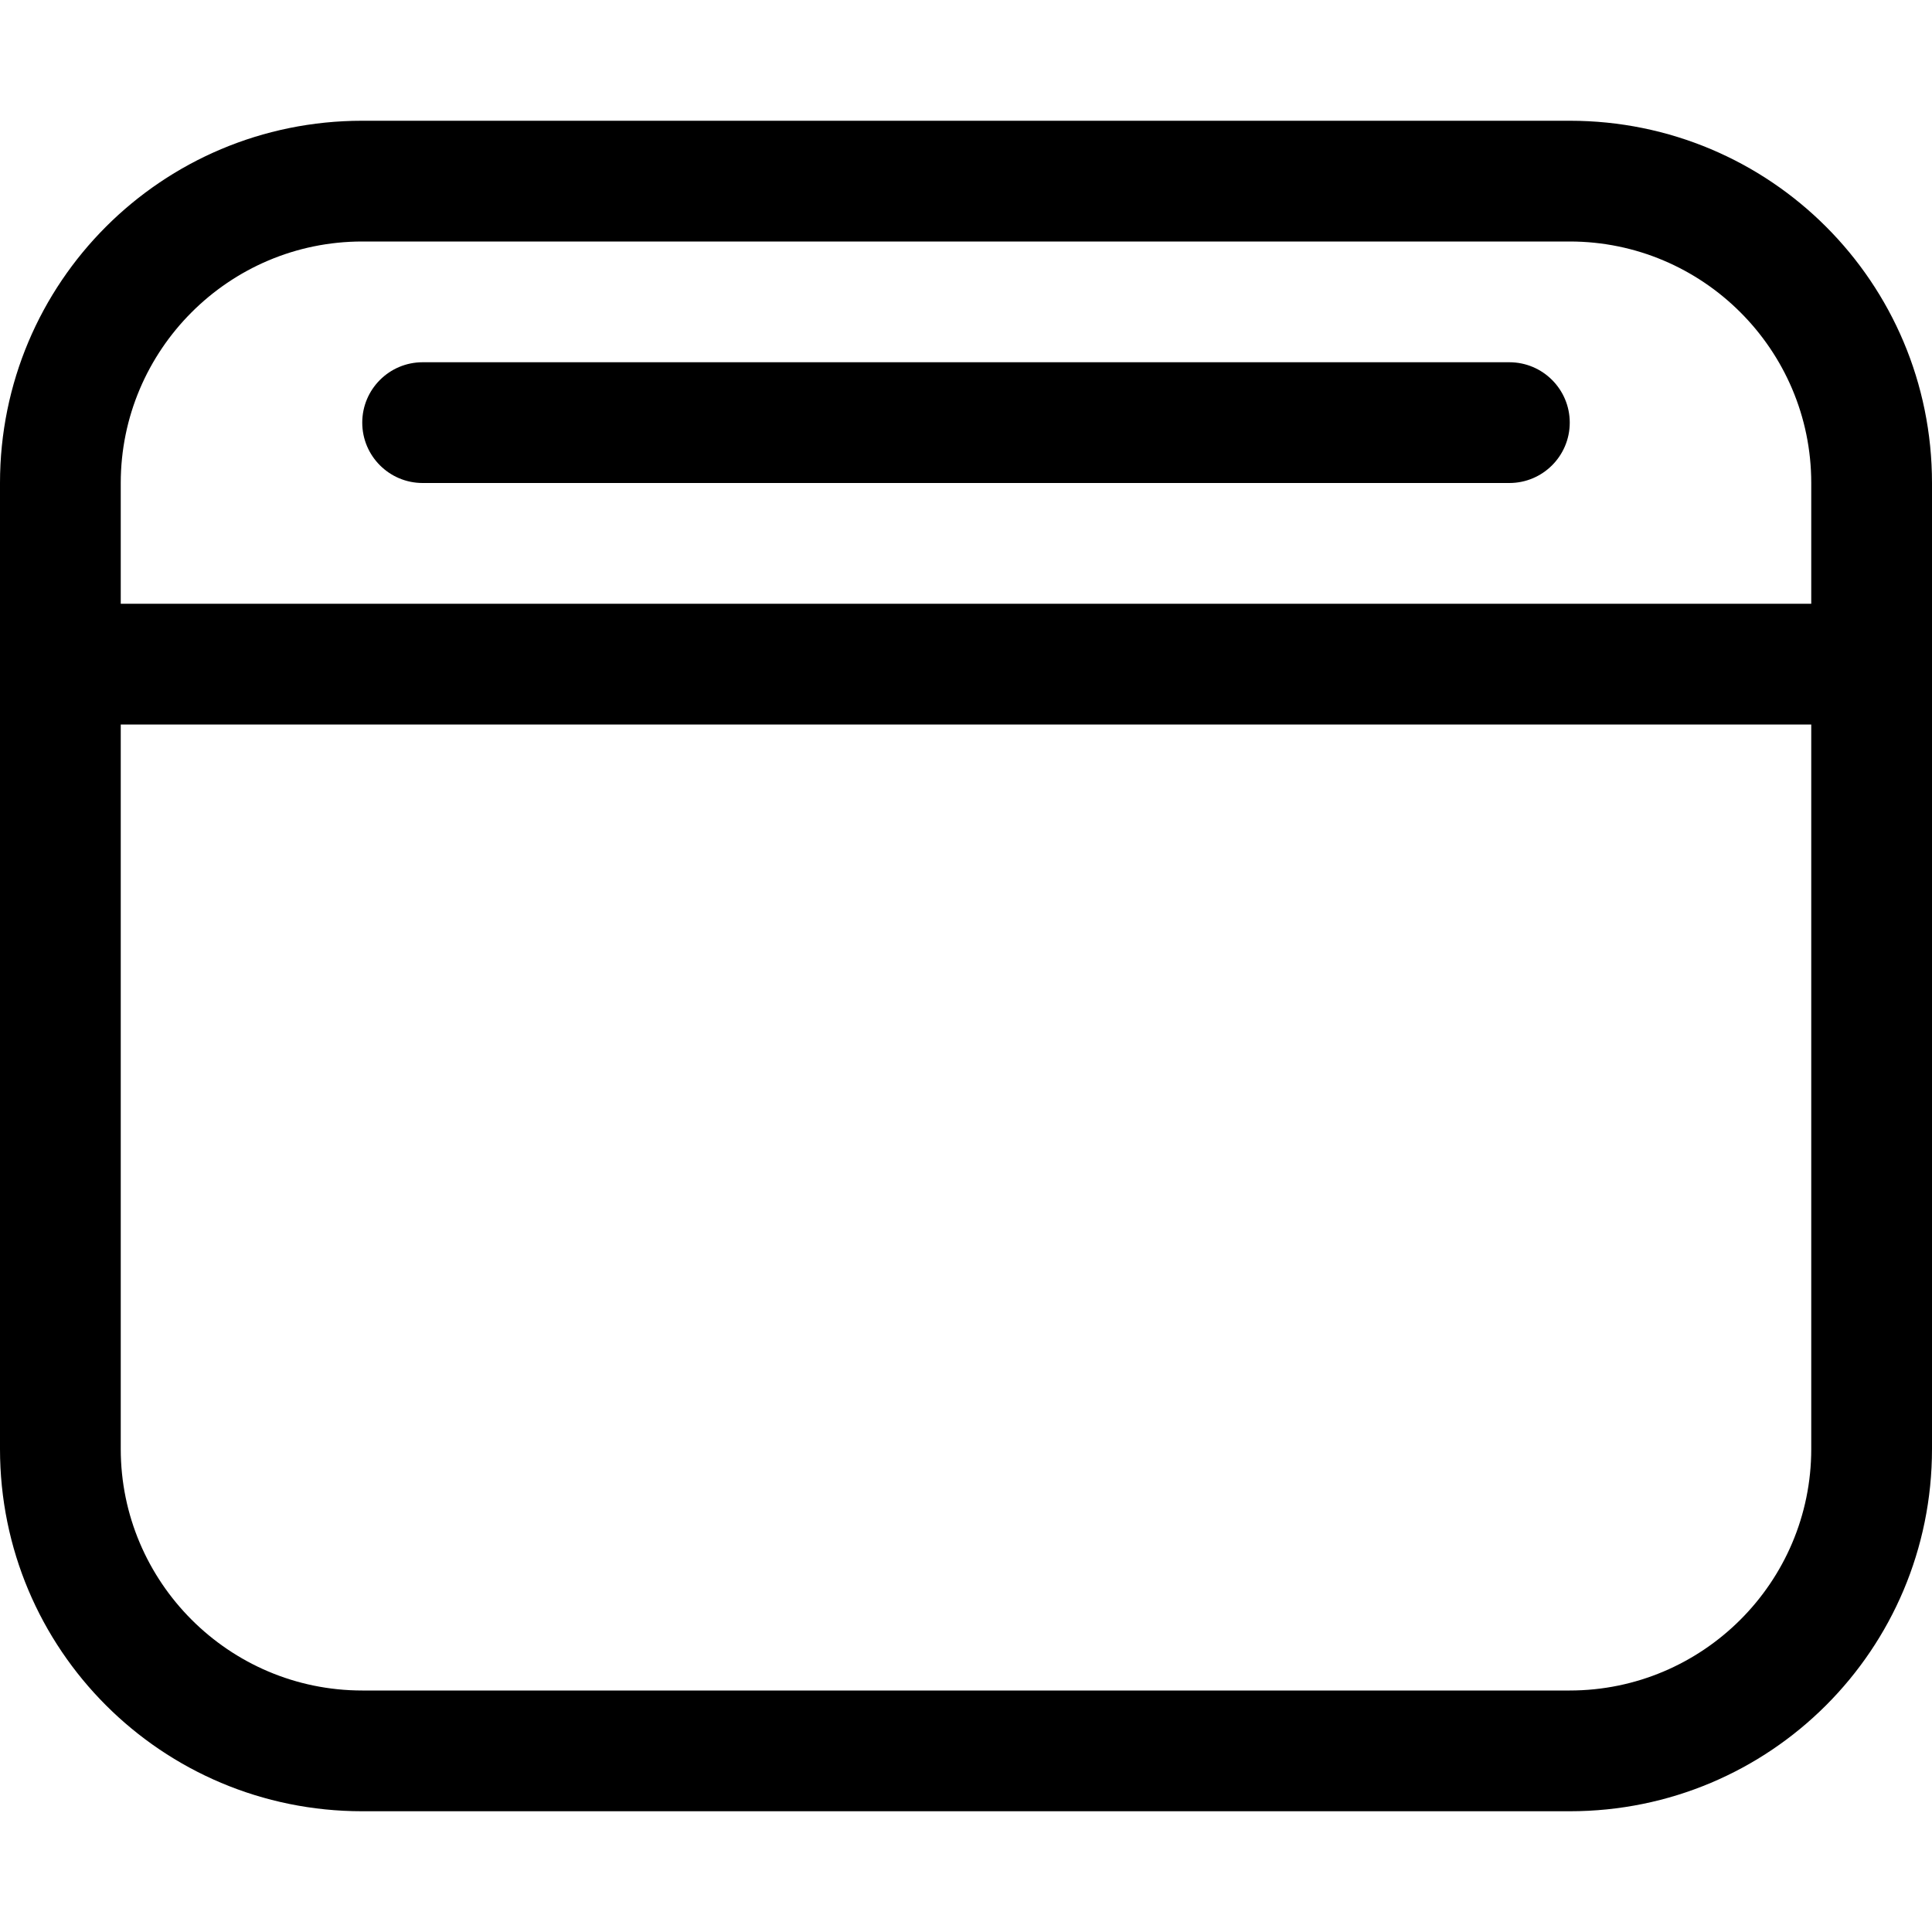
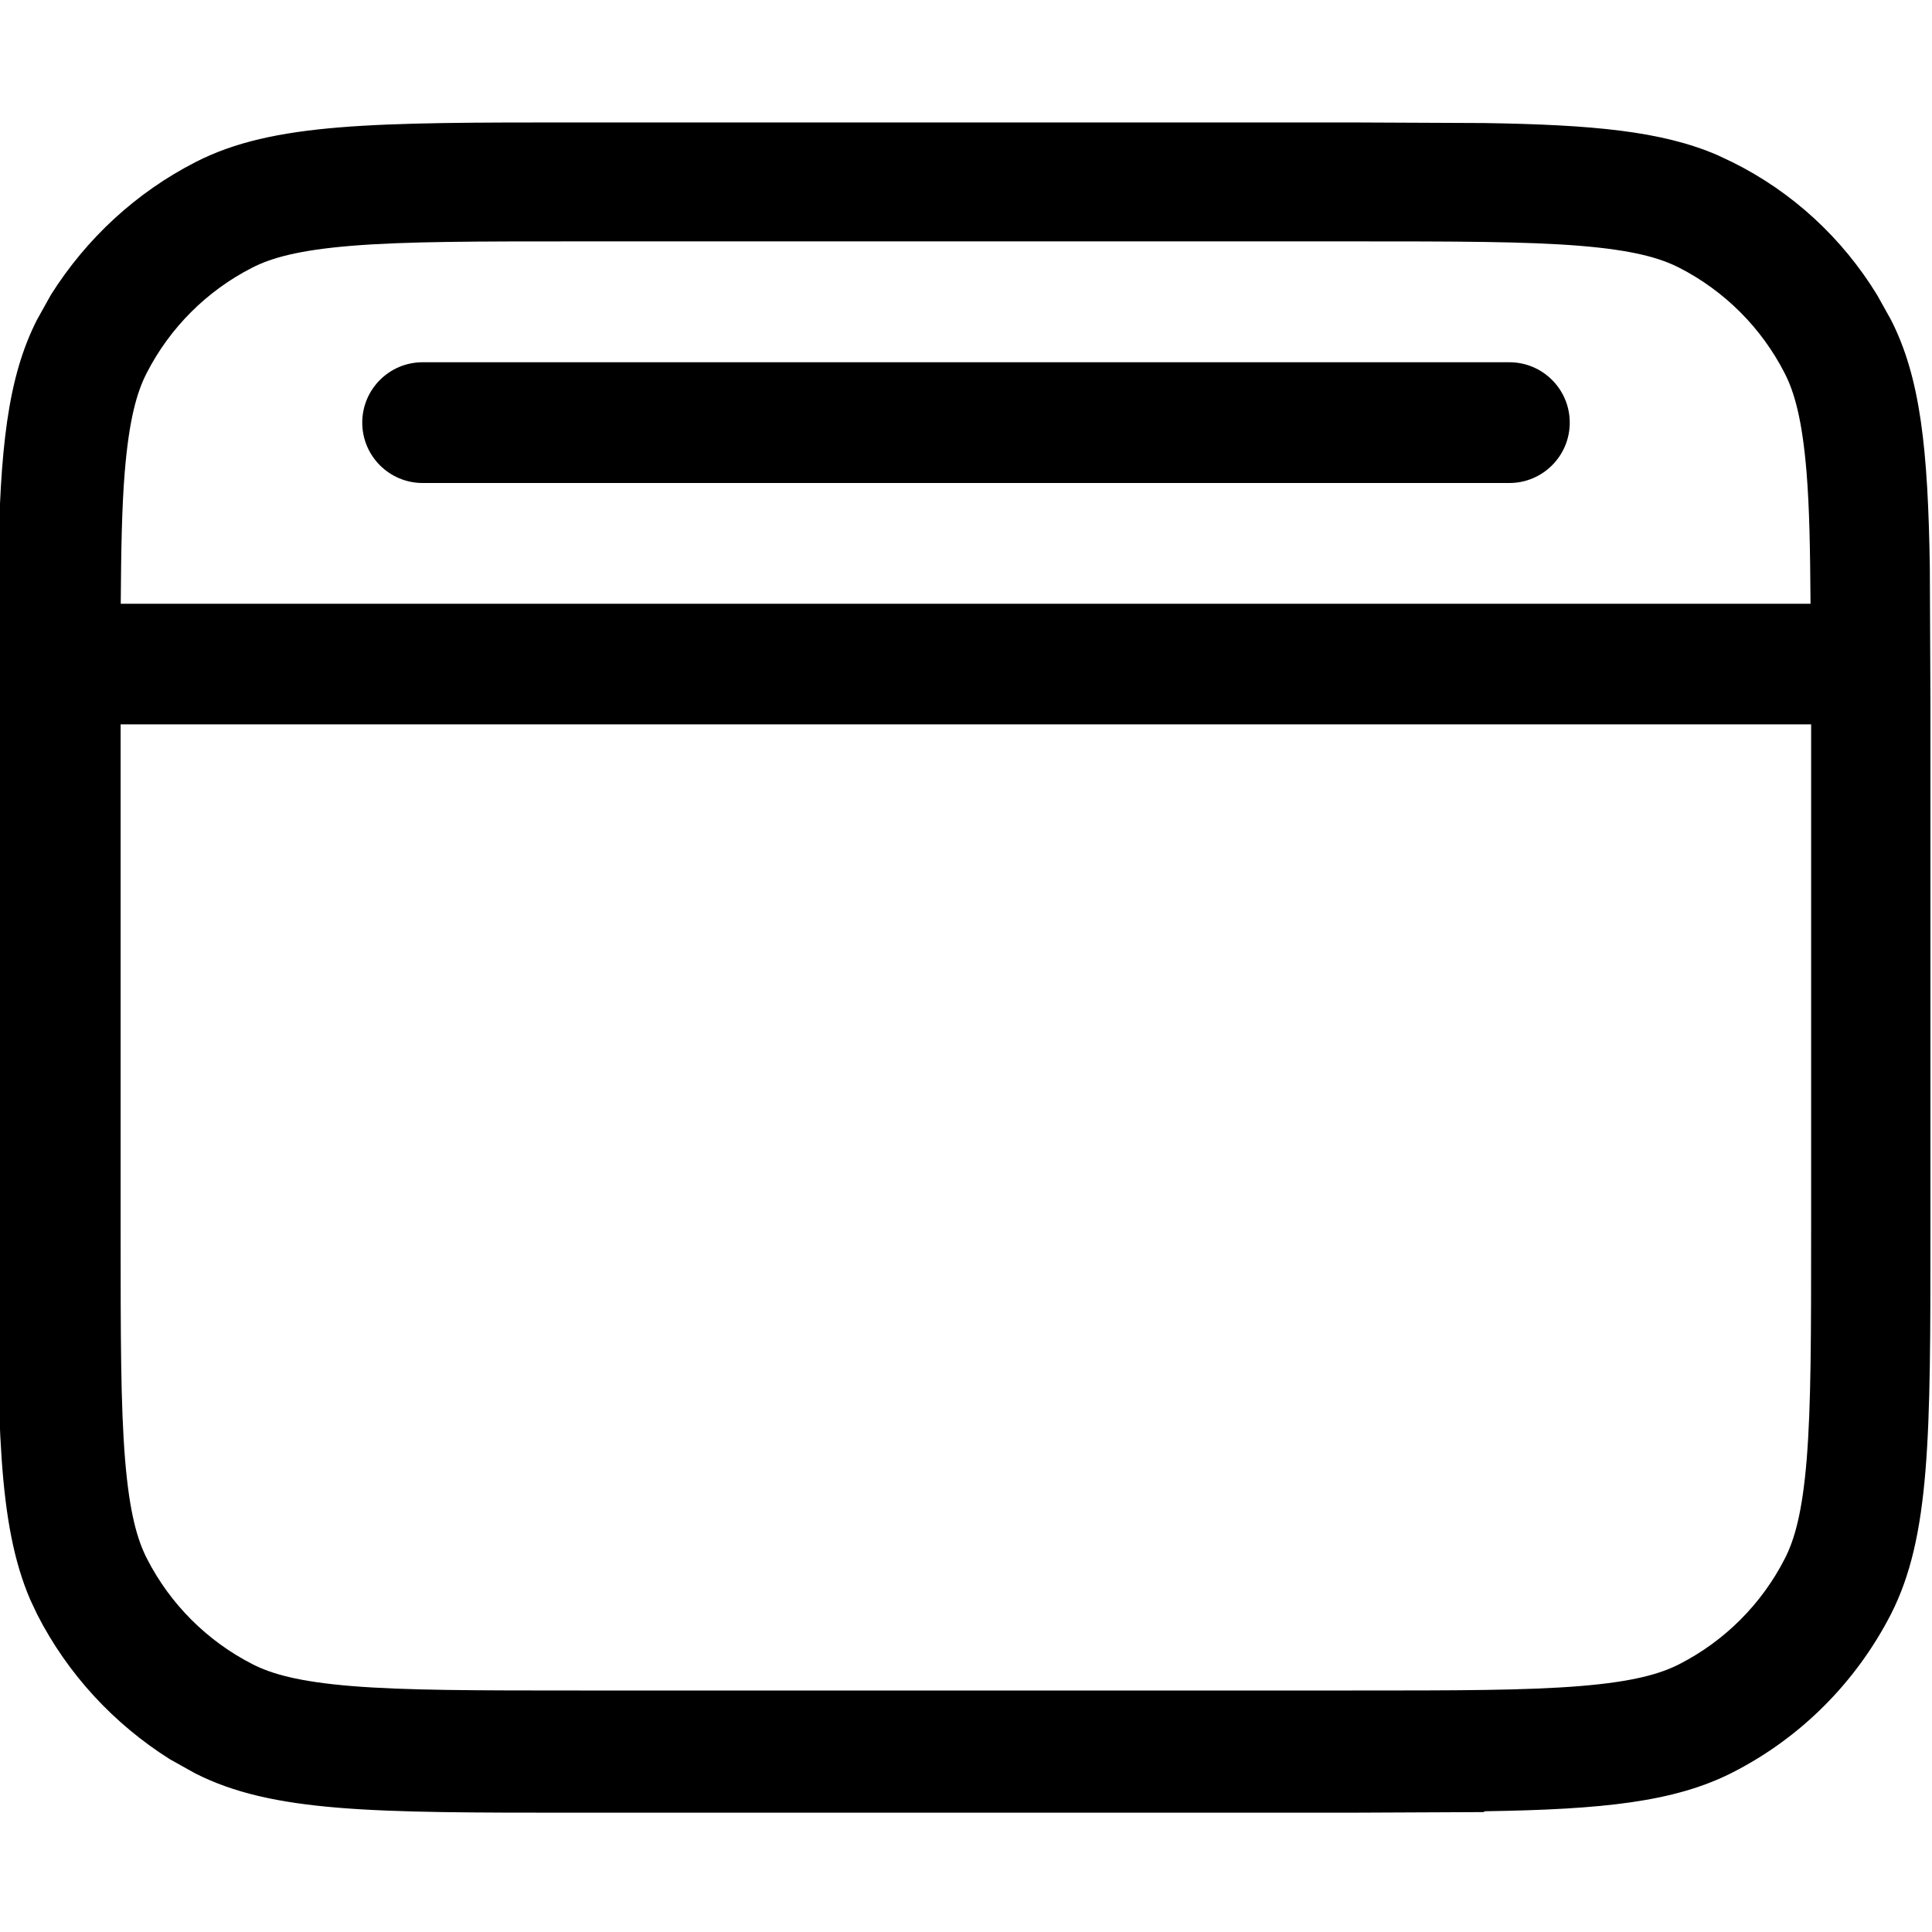
<svg xmlns="http://www.w3.org/2000/svg" viewBox="0 0 16 16">
  <path d="m12.5 4c0.276 0 0.5-0.224 0.5-0.5s-0.224-0.5-0.5-0.5h-9c-0.276 0-0.5 0.224-0.5 0.5s0.224 0.5 0.5 0.5h9z" fill="#000" />
-   <path d="m13 15c1.66 0 3-1.34 3-3v-8c0-1.66-1.34-3-3-3h-10c-1.66 0-3 1.34-3 3l-6.99e-7 8c-1.45e-7 1.66 1.34 3 3 3h10zm-10-1h10c1.1 0 2-0.895 2-2v-6h-14v6c0 1.1 0.895 2 2 2zm12-10v1h-14v-1c0-1.1 0.895-2 2-2h10c1.1 0 2 0.895 2 2z" clip-rule="evenodd" fill="#000" fill-rule="evenodd" />
+   <path d="m12.3 15c0.975-0.015 1.57-0.077 2.05-0.322 0.564-0.288 1.02-0.746 1.31-1.31 0.327-0.642 0.327-1.48 0.327-3.16v-4.4l-0.005-1.11c-0.015-0.975-0.077-1.57-0.322-2.05l-0.115-0.206c-0.288-0.47-0.701-0.853-1.2-1.1l-0.123-0.058c-0.46-0.198-1.03-0.251-1.93-0.265l-1.11-0.005h-6.4c-1.68 0-2.52 1.8e-4 -3.16 0.327-0.494 0.252-0.907 0.635-1.2 1.1l-0.115 0.206c-0.245 0.481-0.307 1.07-0.322 2.05l-0.005 1.11v4.4c4.63e-10 1.58 6.85e-5 2.41 0.27 3.04l0.058 0.123c0.252 0.494 0.635 0.907 1.1 1.2l0.206 0.115c0.642 0.327 1.48 0.327 3.16 0.327h6.4l1.11-0.005zm-11.3-10c3e-3 -0.445 0.009-0.795 0.033-1.09 0.036-0.438 0.101-0.663 0.181-0.819 0.192-0.376 0.498-0.682 0.874-0.874 0.156-0.08 0.381-0.145 0.819-0.181 0.45-0.037 1.03-0.037 1.89-0.037h6.4c0.856 0 1.44 3.5e-4 1.89 0.037 0.438 0.036 0.663 0.101 0.819 0.181 0.376 0.192 0.682 0.498 0.874 0.874 0.08 0.156 0.145 0.381 0.181 0.819 0.024 0.294 0.03 0.643 0.033 1.09h-14zm3.8 9c-0.856 0-1.44-3e-4 -1.89-0.037-0.438-0.036-0.663-0.101-0.819-0.181-0.376-0.192-0.682-0.498-0.874-0.874-0.08-0.156-0.145-0.381-0.181-0.819-0.037-0.45-0.037-1.03-0.037-1.89v-4.2h14v4.2c0 0.856-3e-4 1.44-0.037 1.89-0.036 0.438-0.101 0.663-0.181 0.819-0.192 0.376-0.498 0.682-0.874 0.874-0.156 0.08-0.381 0.145-0.819 0.181-0.45 0.037-1.03 0.037-1.89 0.037h-6.4z" clip-rule="evenodd" fill="#000" fill-rule="evenodd" />
</svg>
